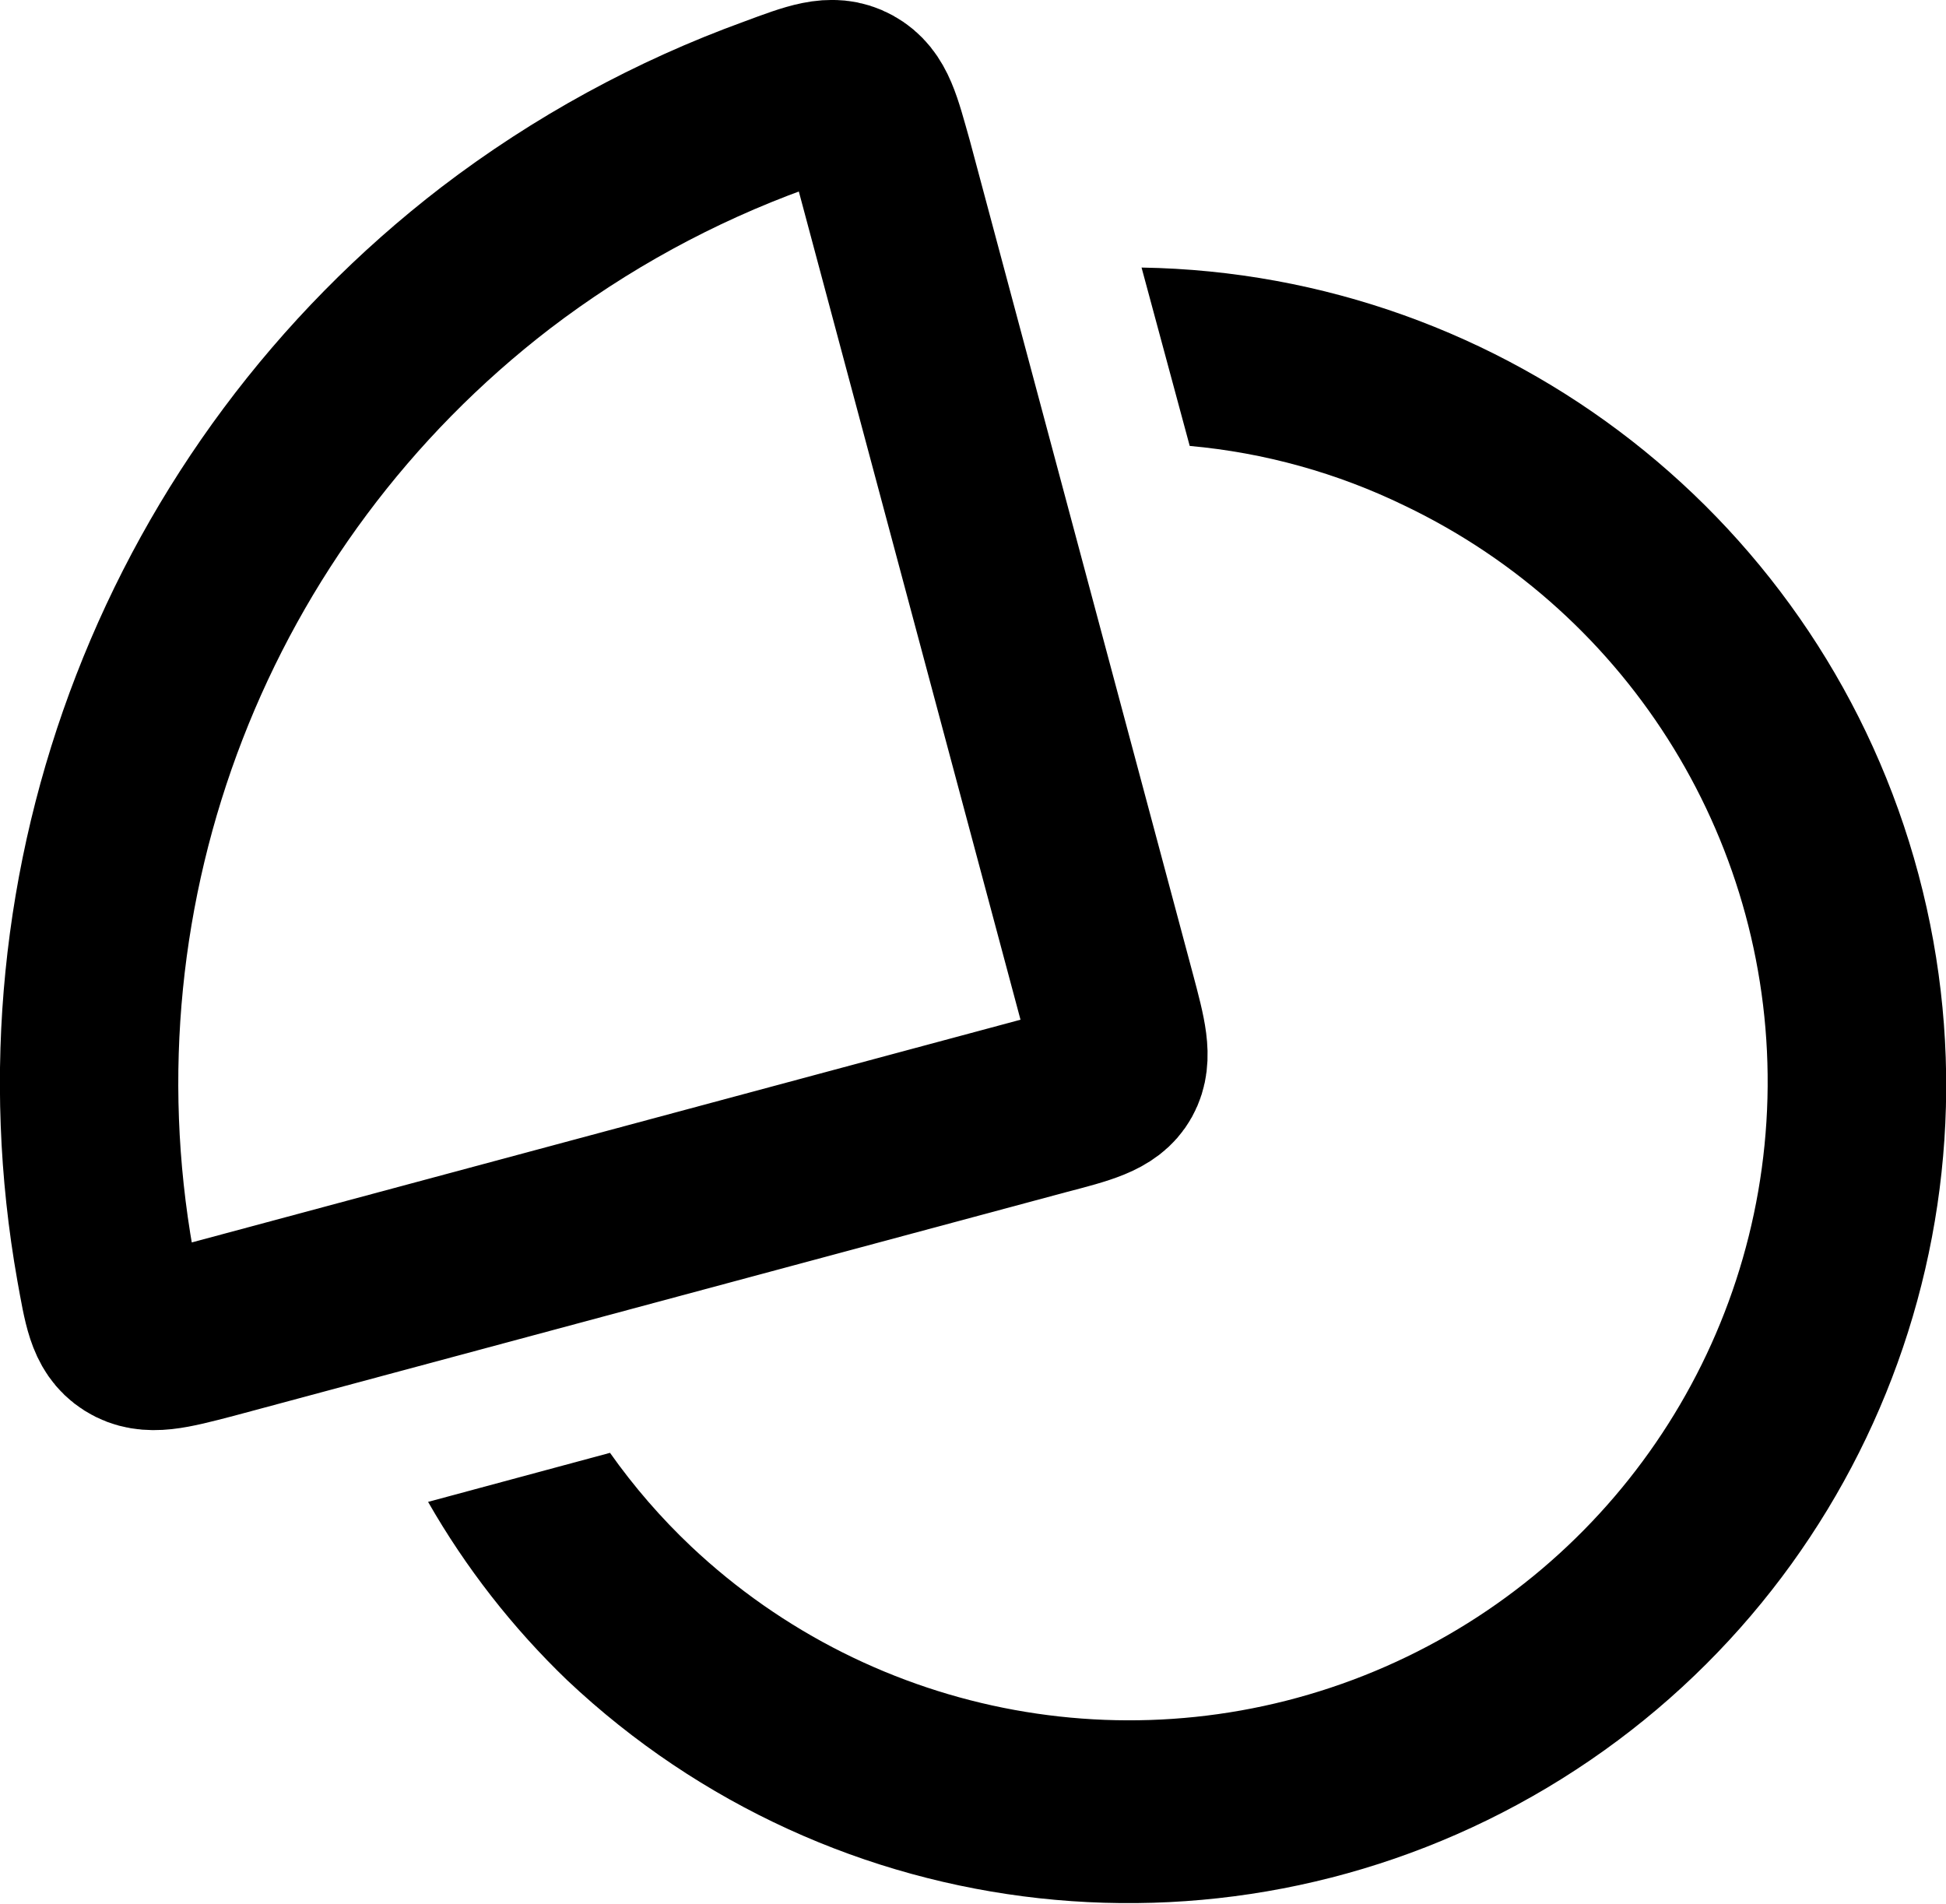
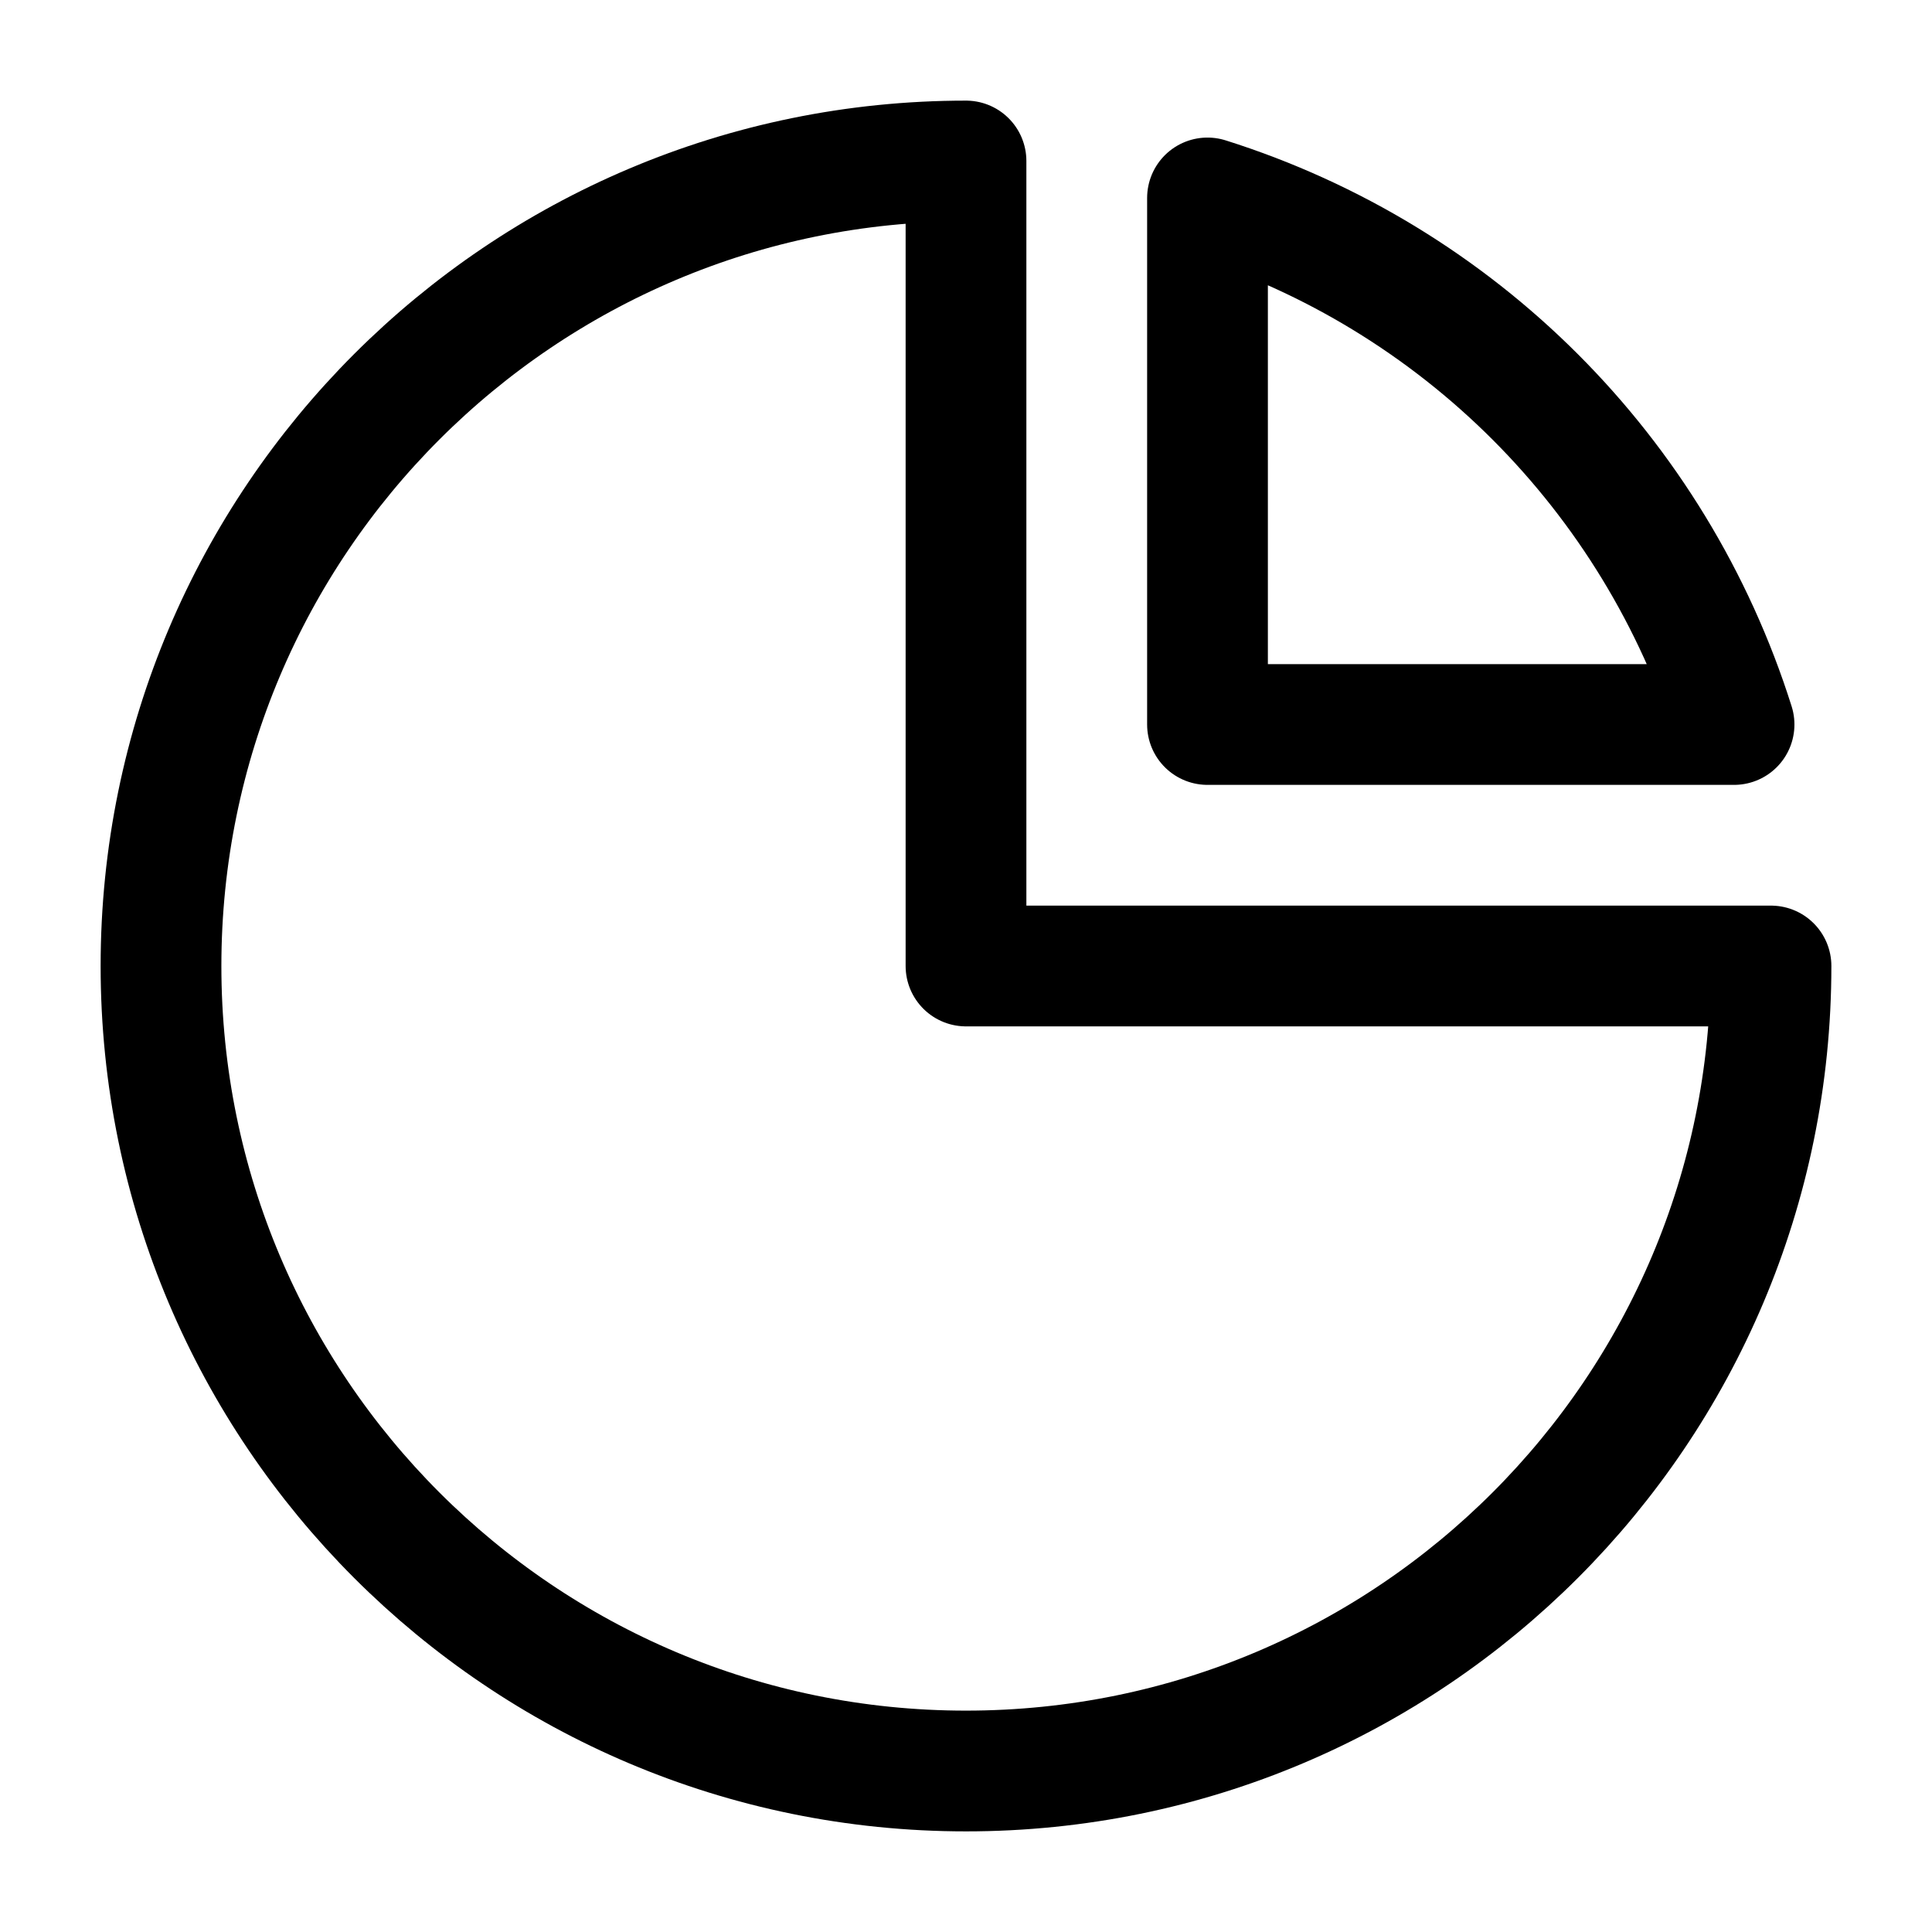
- <svg xmlns="http://www.w3.org/2000/svg" viewBox="0 0 21.82 21.34">
+ <svg xmlns="http://www.w3.org/2000/svg" width="800px" height="800px" viewBox="0 0 24 24">
  <defs>
-     <style>.cls-1{fill-rule:evenodd;}.cls-2{fill:none;stroke:#000;stroke-width:2px;}</style>
+     <style>.a{fill:none;stroke:#000000;stroke-linecap:round;stroke-linejoin:round;stroke-width:1.5px;fill-rule:evenodd;}</style>
  </defs>
-   <g id="Layer_2" data-name="Layer 2">
-     <g id="Layer_1-2" data-name="Layer 1">
-       <g id="Layer_2-2" data-name="Layer 2">
-         <g id="Layer_1-2-2" data-name="Layer 1-2">
-           <path class="cls-1" d="M4.8,16.84a8.9,8.9,0,0,0,1.56,2A9.17,9.17,0,1,0,12.8,3l.54,2a6.93,6.93,0,0,1,2.41.67,7.16,7.16,0,1,1-8,11.67,7,7,0,0,1-.91-1.05Z" />
-           <path class="cls-2" d="M5.56,2.89A11.77,11.77,0,0,1,8.69,1.18c.43-.16.64-.24.84-.13s.25.33.38.79l2.5,9.34c.12.45.18.68.08.86s-.33.24-.79.36L2.36,14.91c-.46.12-.69.18-.88.06s-.22-.34-.3-.78A11.67,11.67,0,0,1,5.56,2.89Z" />
-         </g>
-       </g>
-     </g>
-   </g>
+   <path class="a" d="M12,2A10,10,0,1,0,22,12H12Z" />
+   <path class="a" d="M15,9h6.541A10.022,10.022,0,0,0,15,2.459Z" />
</svg>
